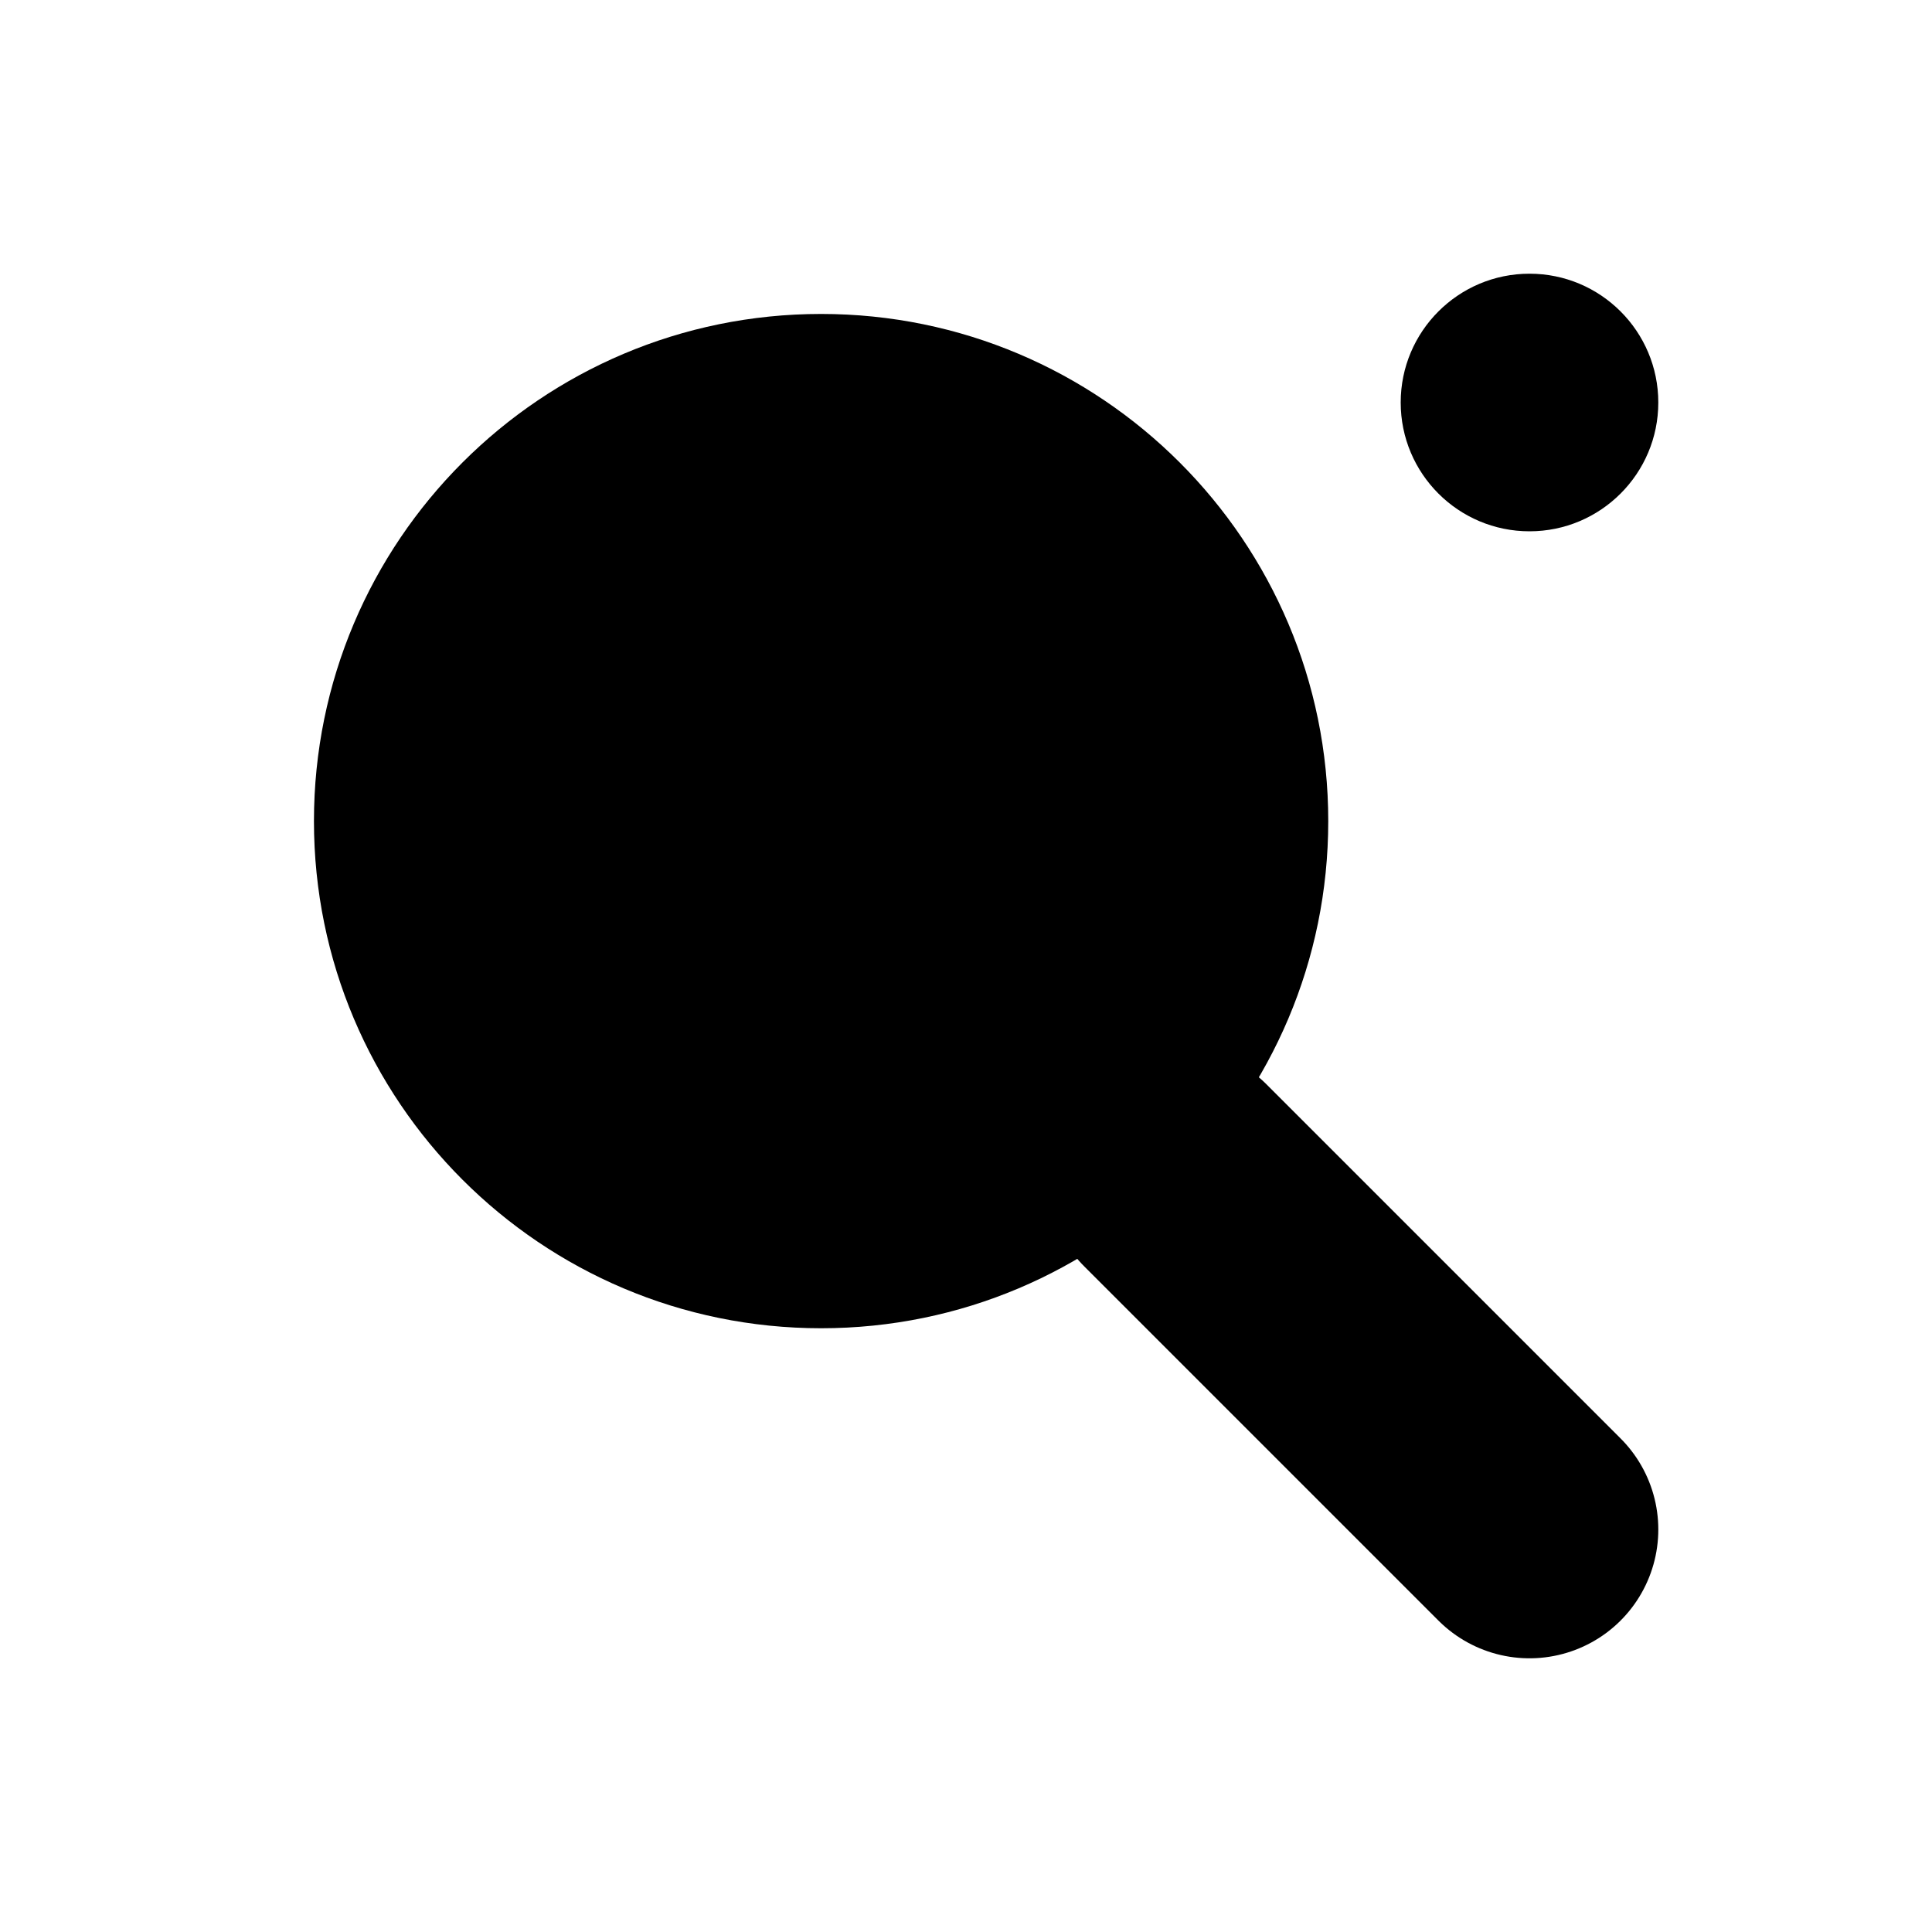
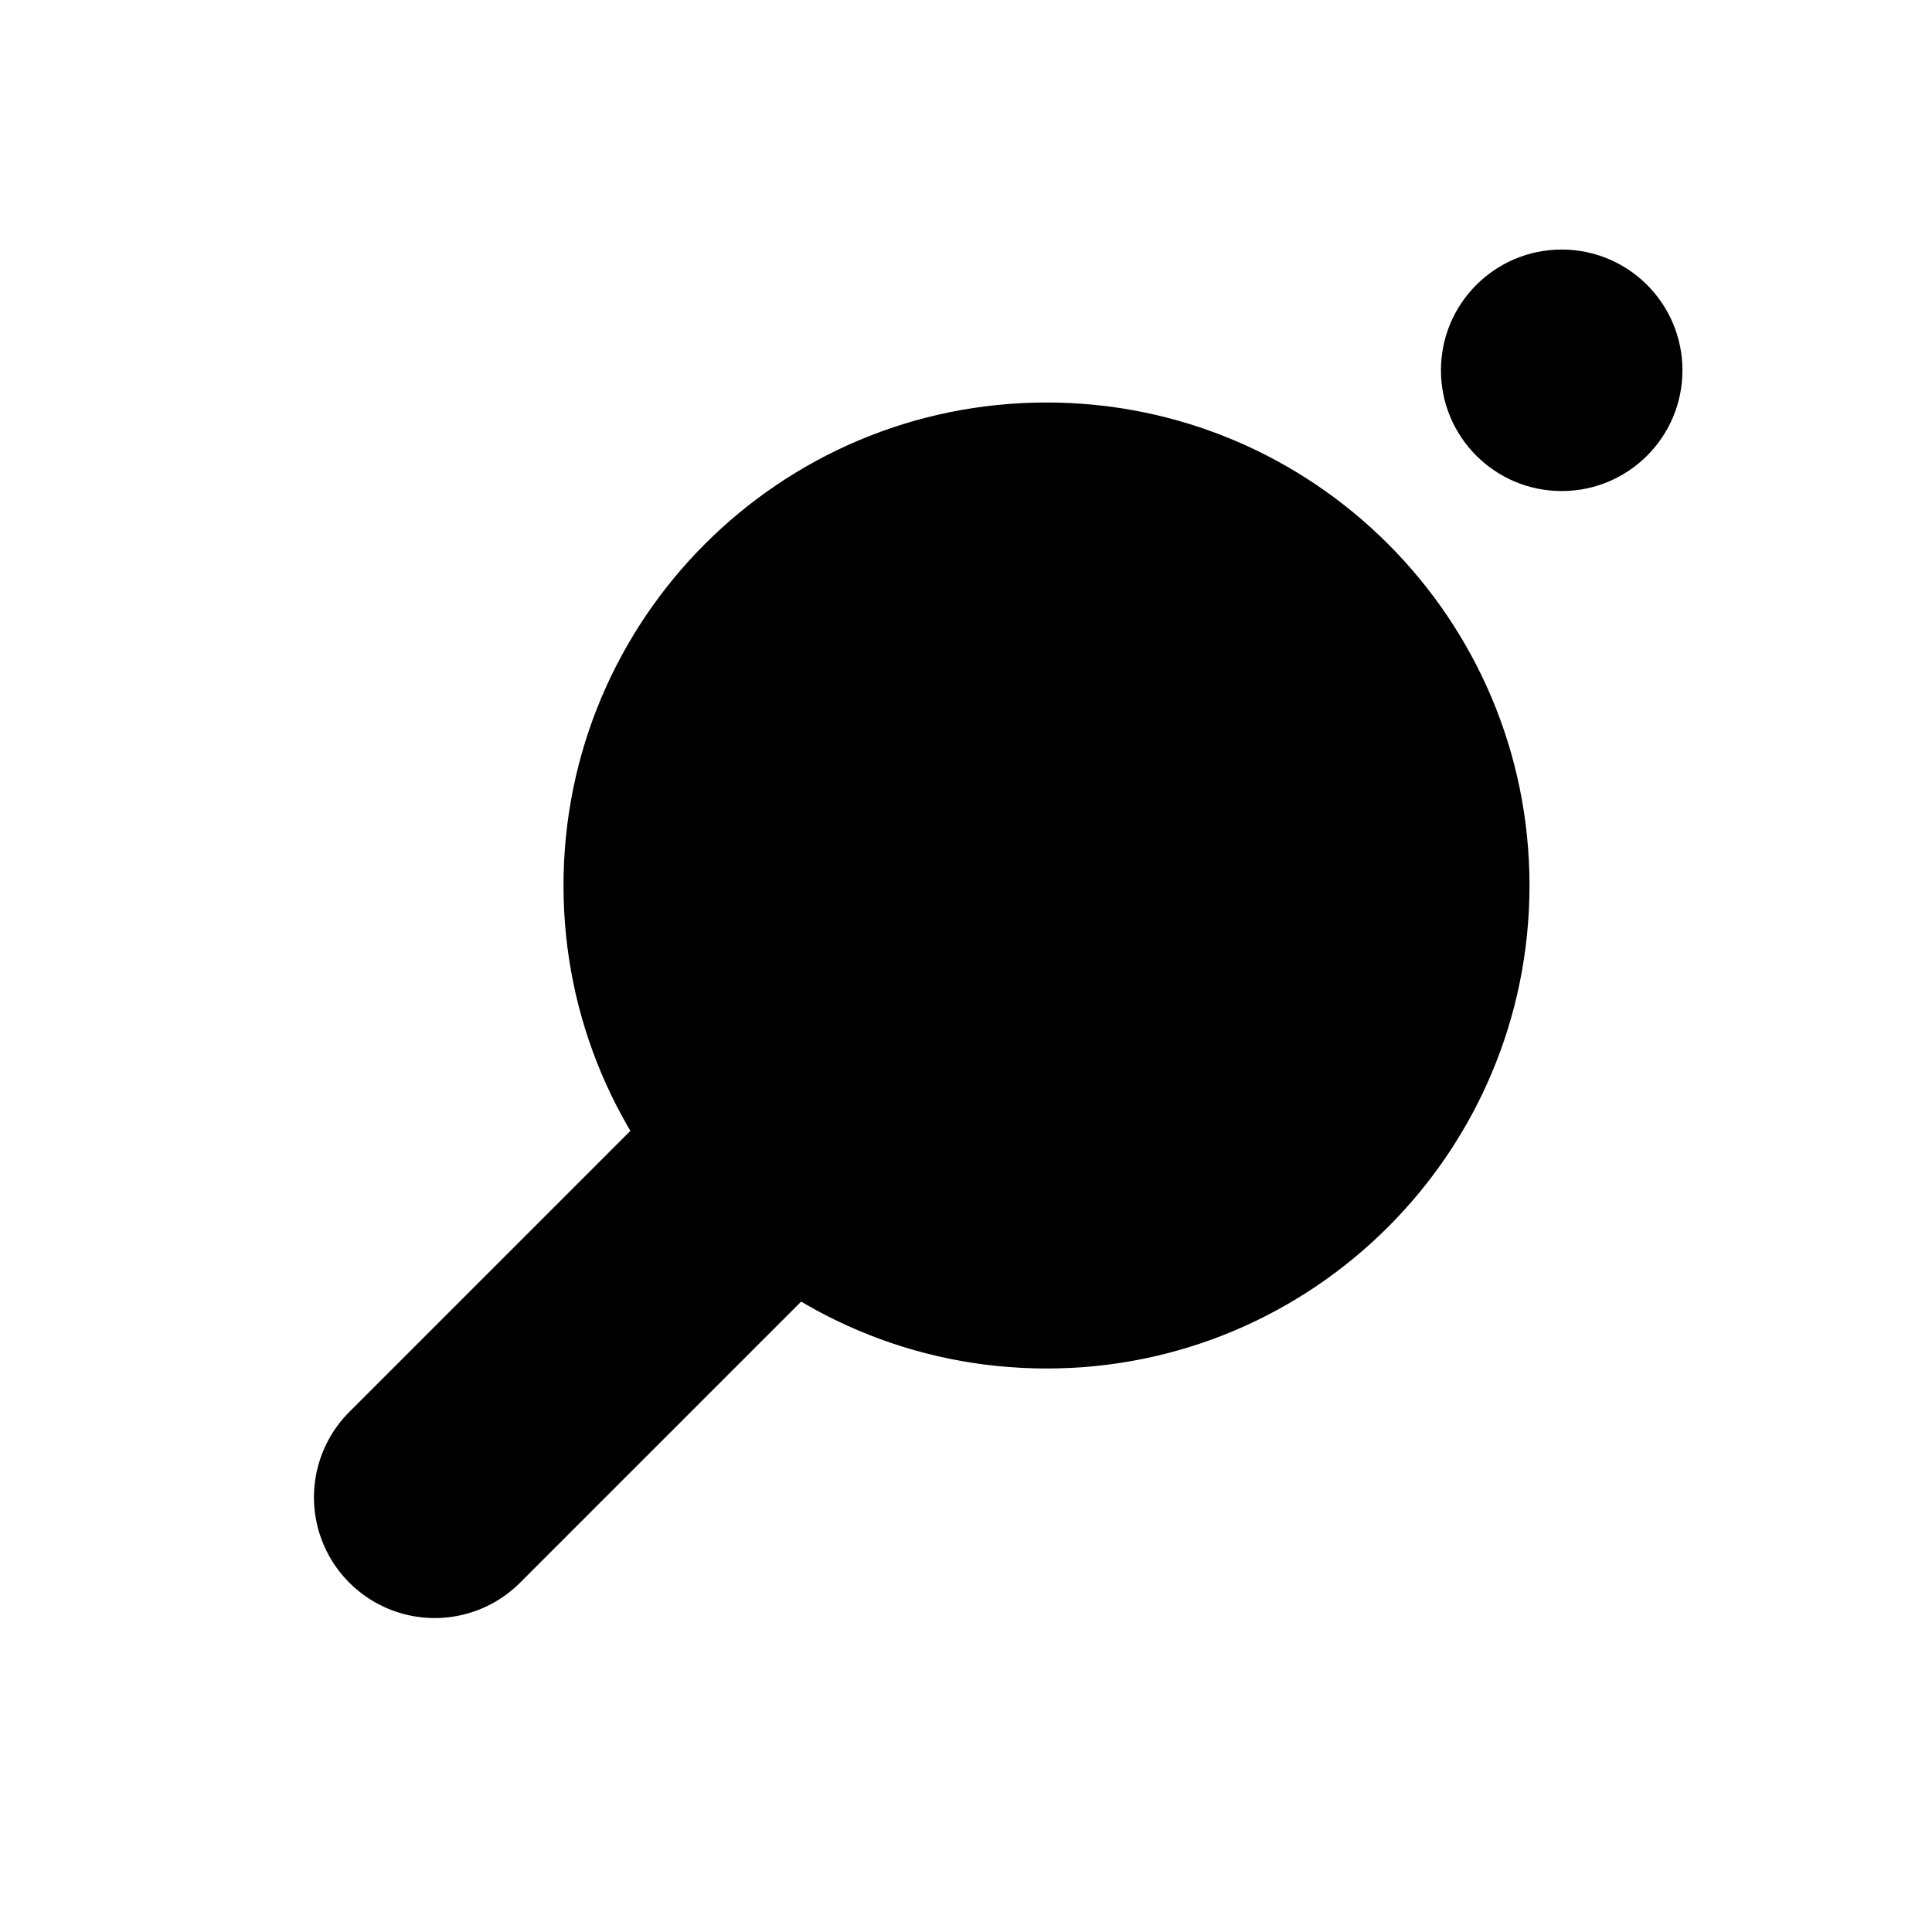
<svg xmlns="http://www.w3.org/2000/svg" width="24" height="24" viewBox="0 0 24 24">
-   <circle cx="10.2" cy="10.2" r="6.3" fill="#000000" />
-   <path stroke="#000000" stroke-width="3.2" stroke-linecap="round" d="M14.6,14.6L19,19" />
-   <circle cx="19" cy="5" r="1.6" fill="#000000" />
+   <circle cx="13" cy="11" r="6" fill="#000000" />
+   <path stroke="#000000" stroke-width="3" stroke-linecap="round" d="M9.4,14.6L5.4,18.6" />
+   <circle cx="19.4" cy="4.6" r="1.5" fill="#000000" />
</svg>
